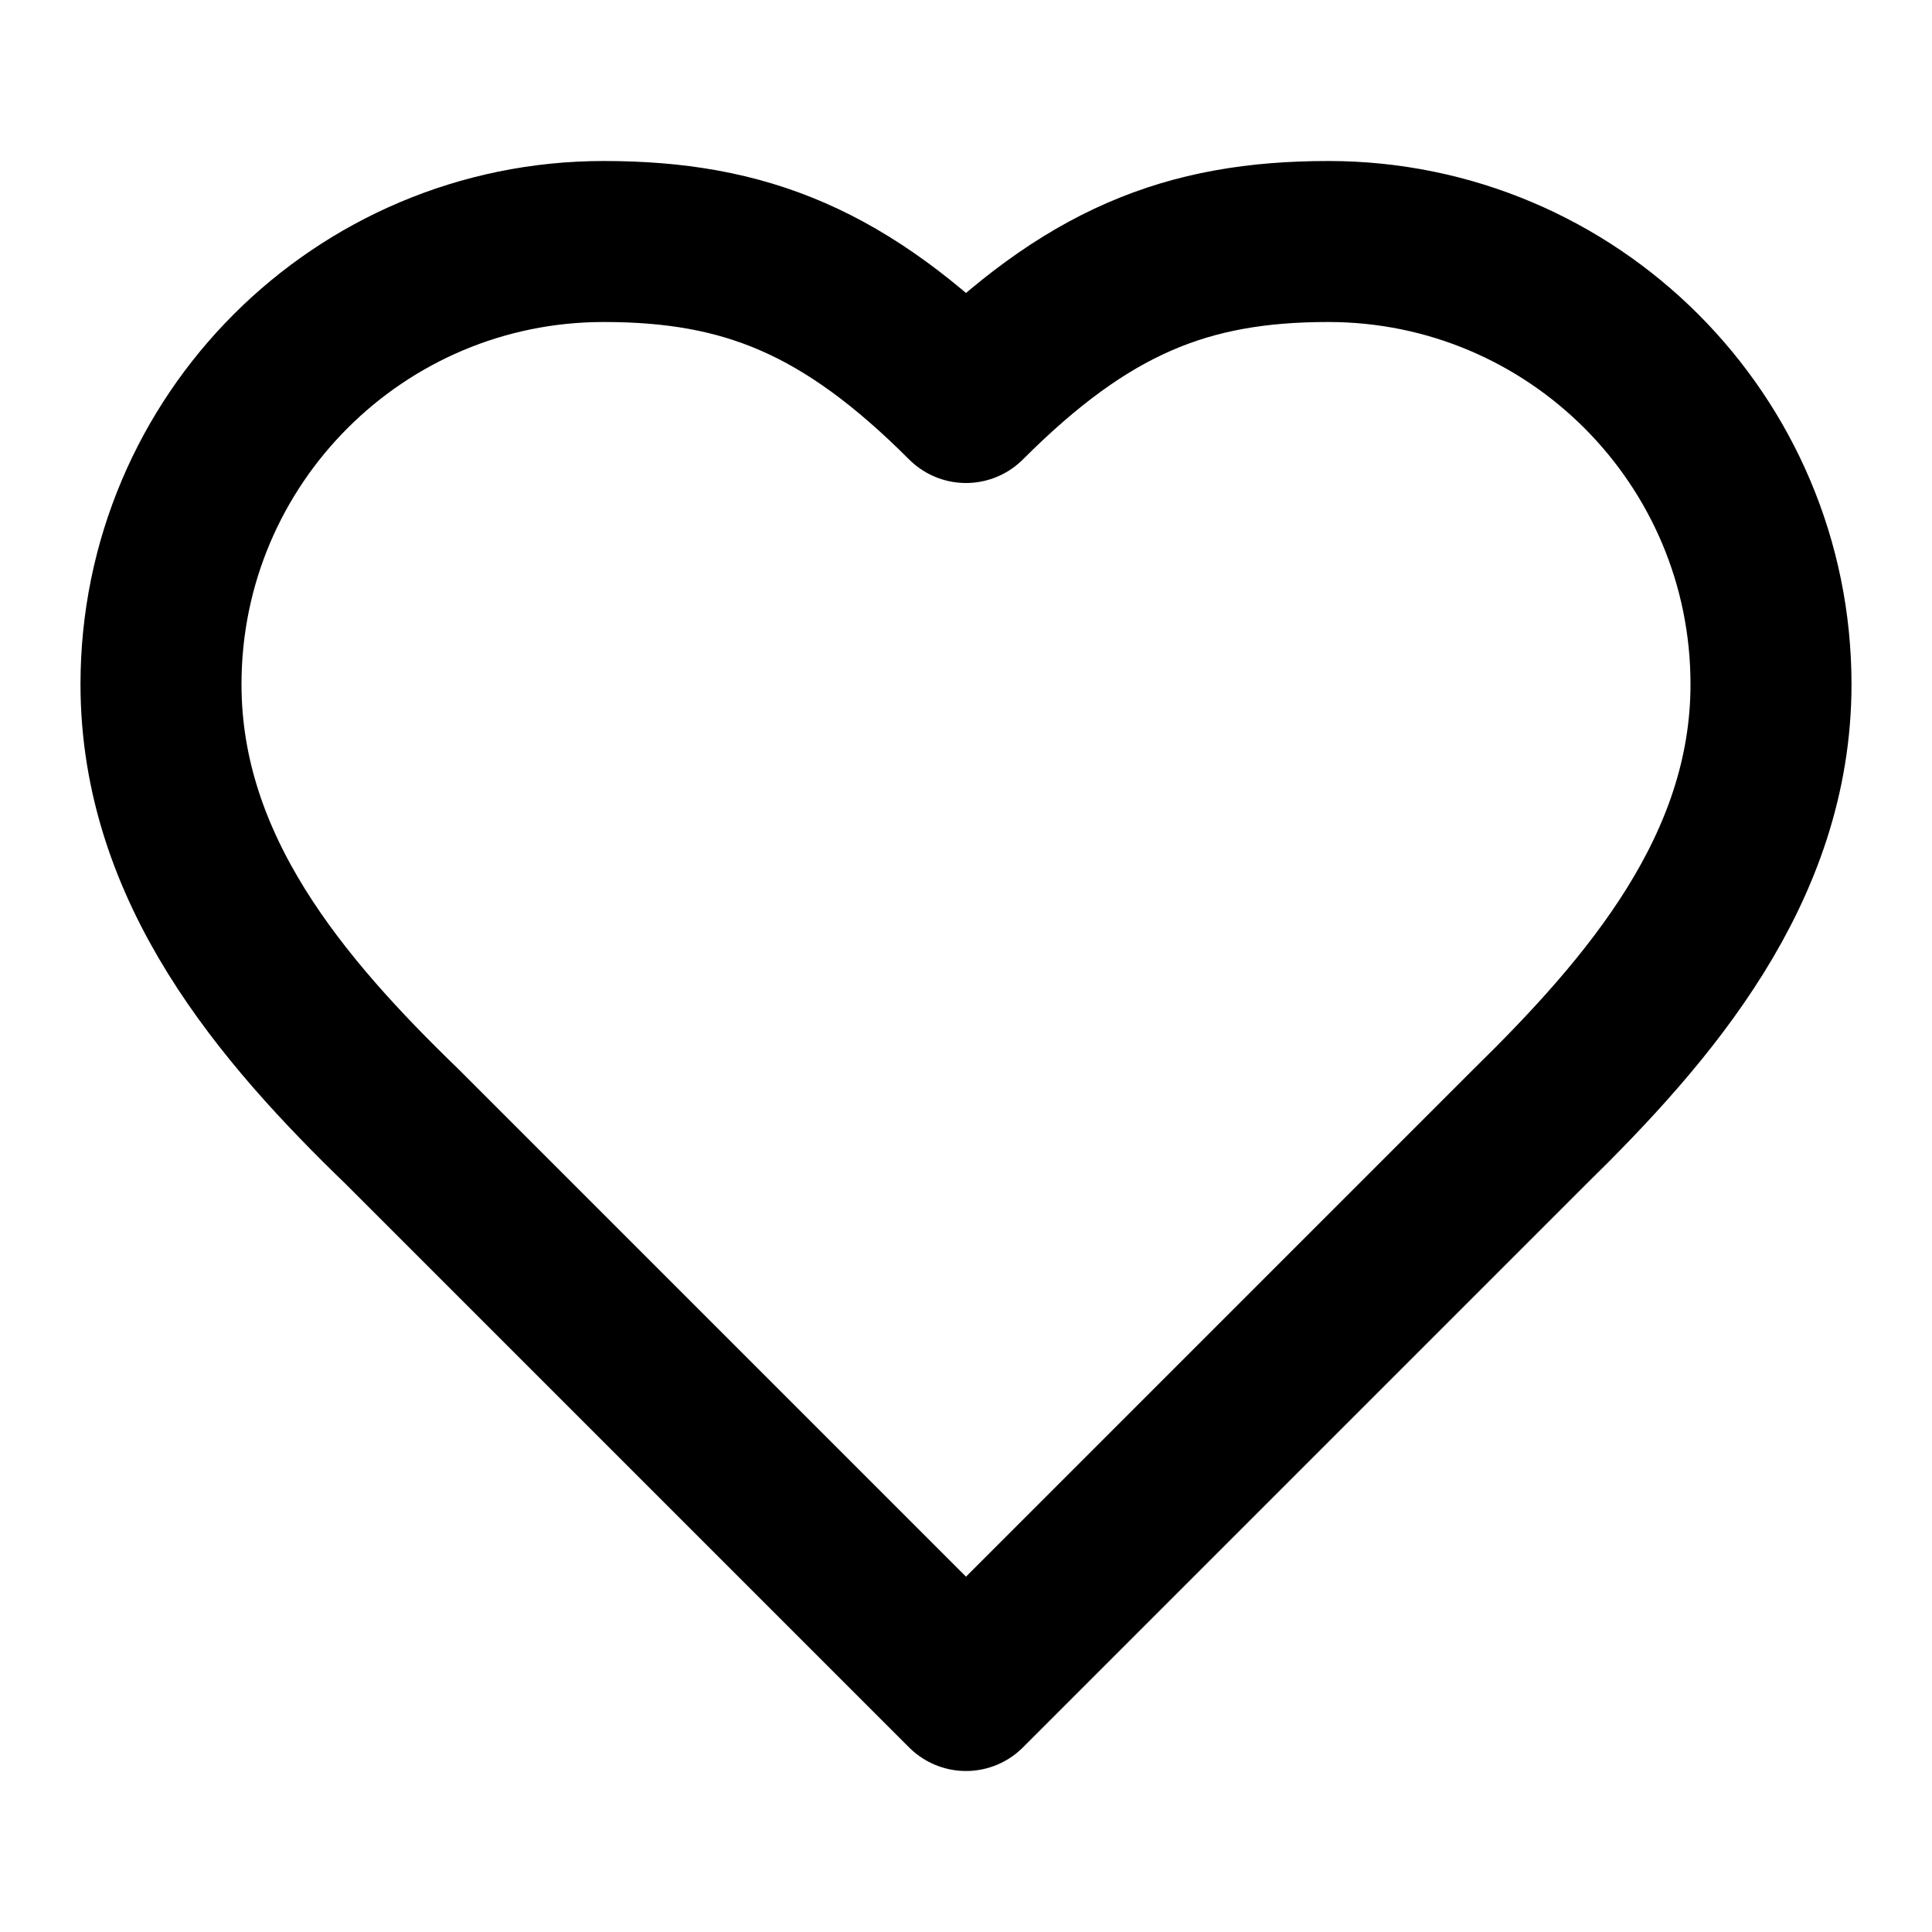
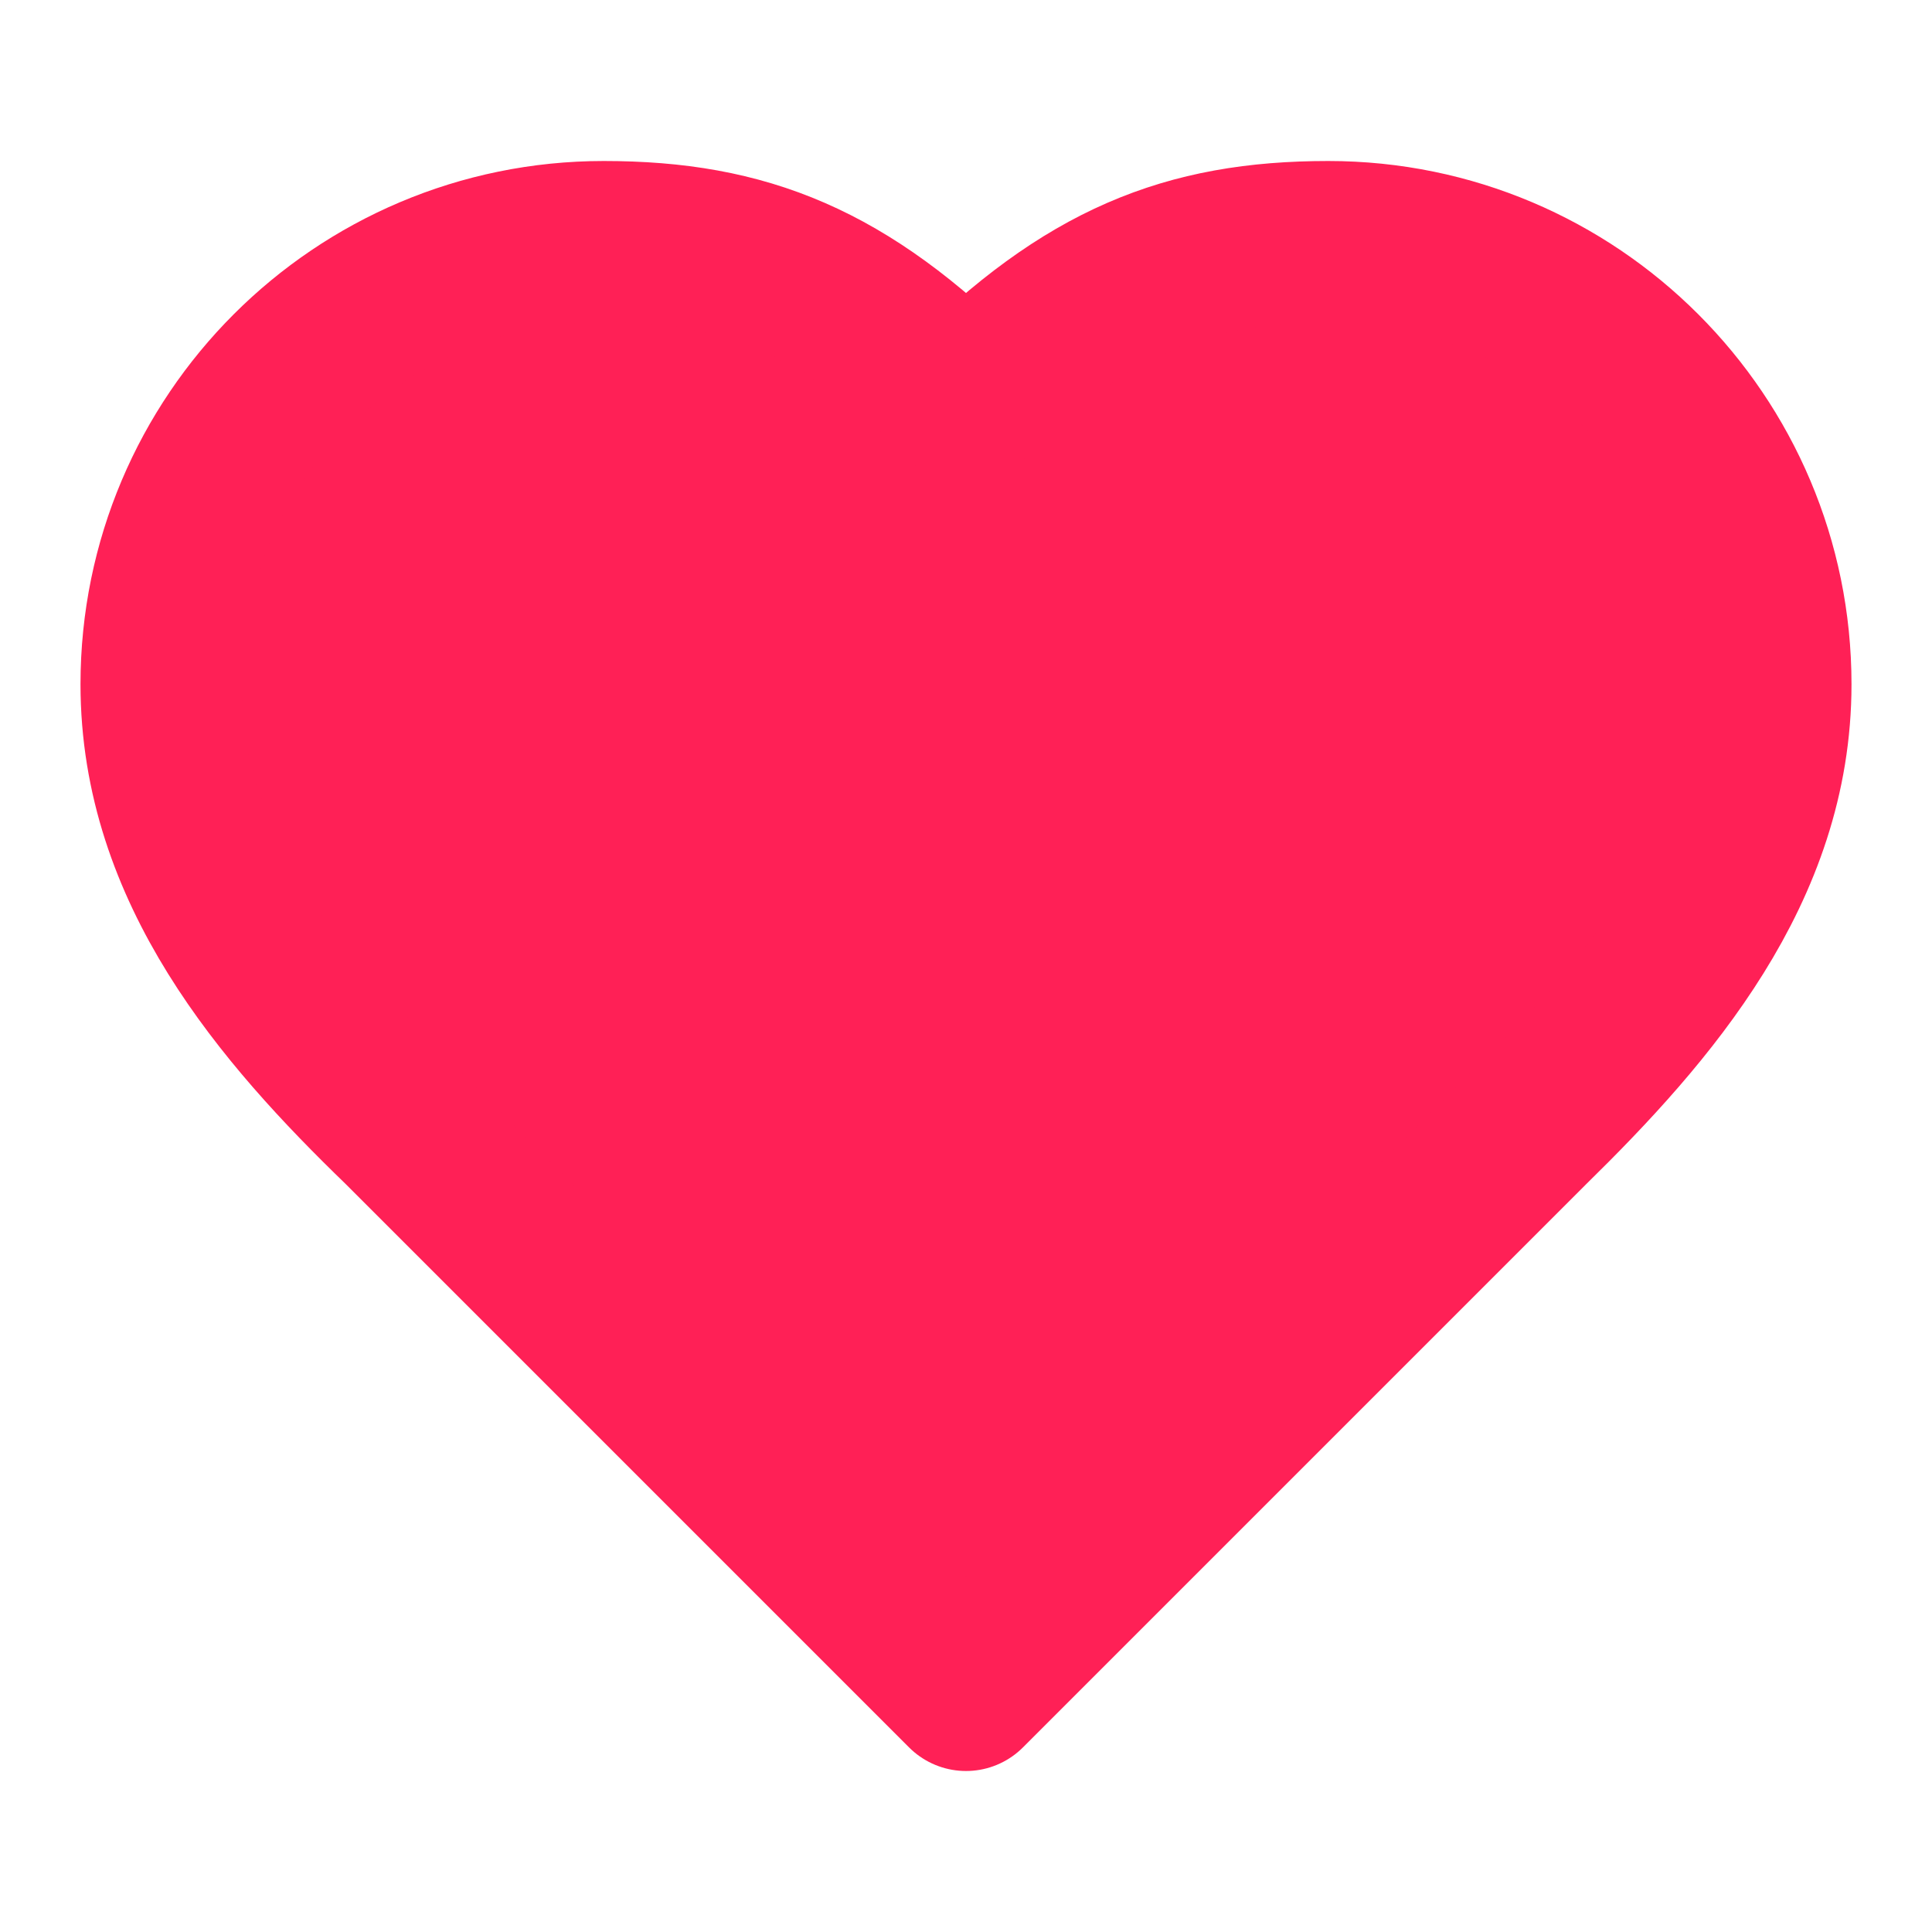
- <svg xmlns="http://www.w3.org/2000/svg" class="lucide lucide-heart" width="24" height="24" viewBox="0 0 24 24" fill="none" stroke="currentColor" stroke-width="2" stroke-linecap="round" stroke-linejoin="round">
+ <svg xmlns="http://www.w3.org/2000/svg" class="lucide lucide-heart" width="24" height="24" viewBox="0 0 24 24" fill="#FF2056" stroke="#FF2056" stroke-width="2" stroke-linecap="round" stroke-linejoin="round">
  <path d="M19 14c1.49-1.46 3-3.21 3-5.5A5.5 5.5 0 0 0 16.5 3c-1.76 0-3 .5-4.5 2-1.5-1.5-2.74-2-4.5-2A5.5 5.5 0 0 0 2 8.5c0 2.3 1.5 4.05 3 5.5l7 7Z" />
</svg>
